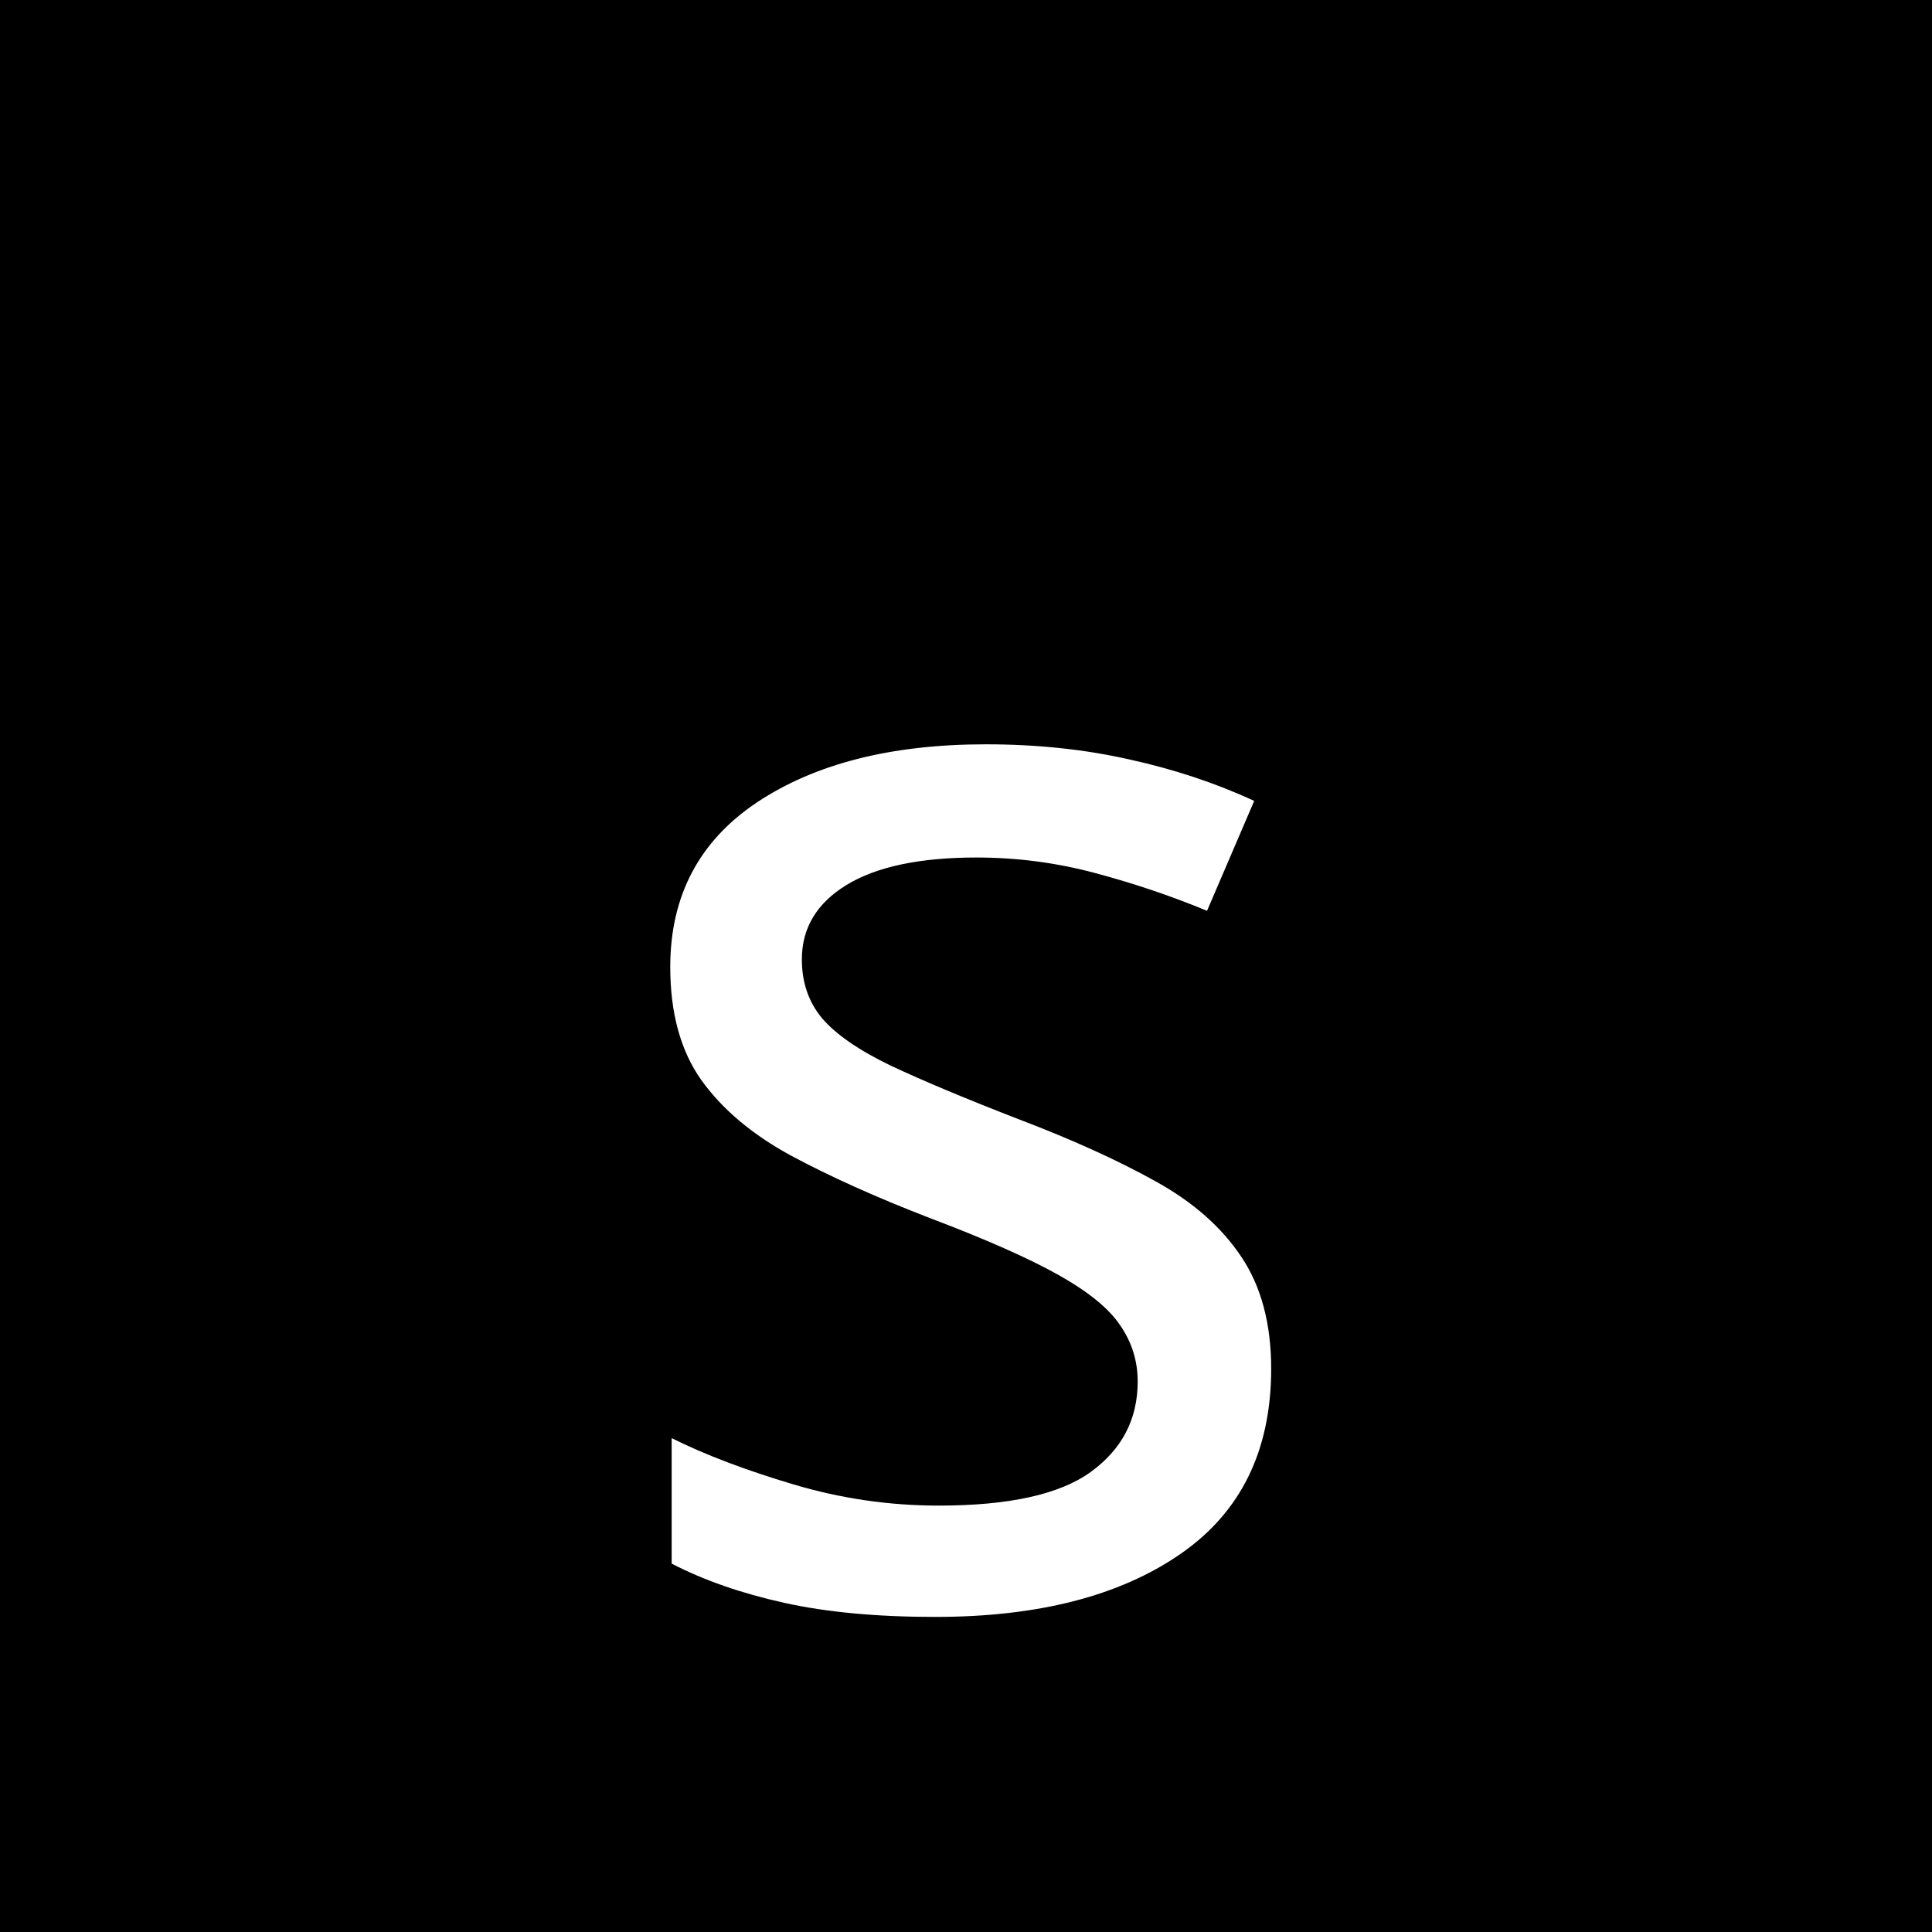
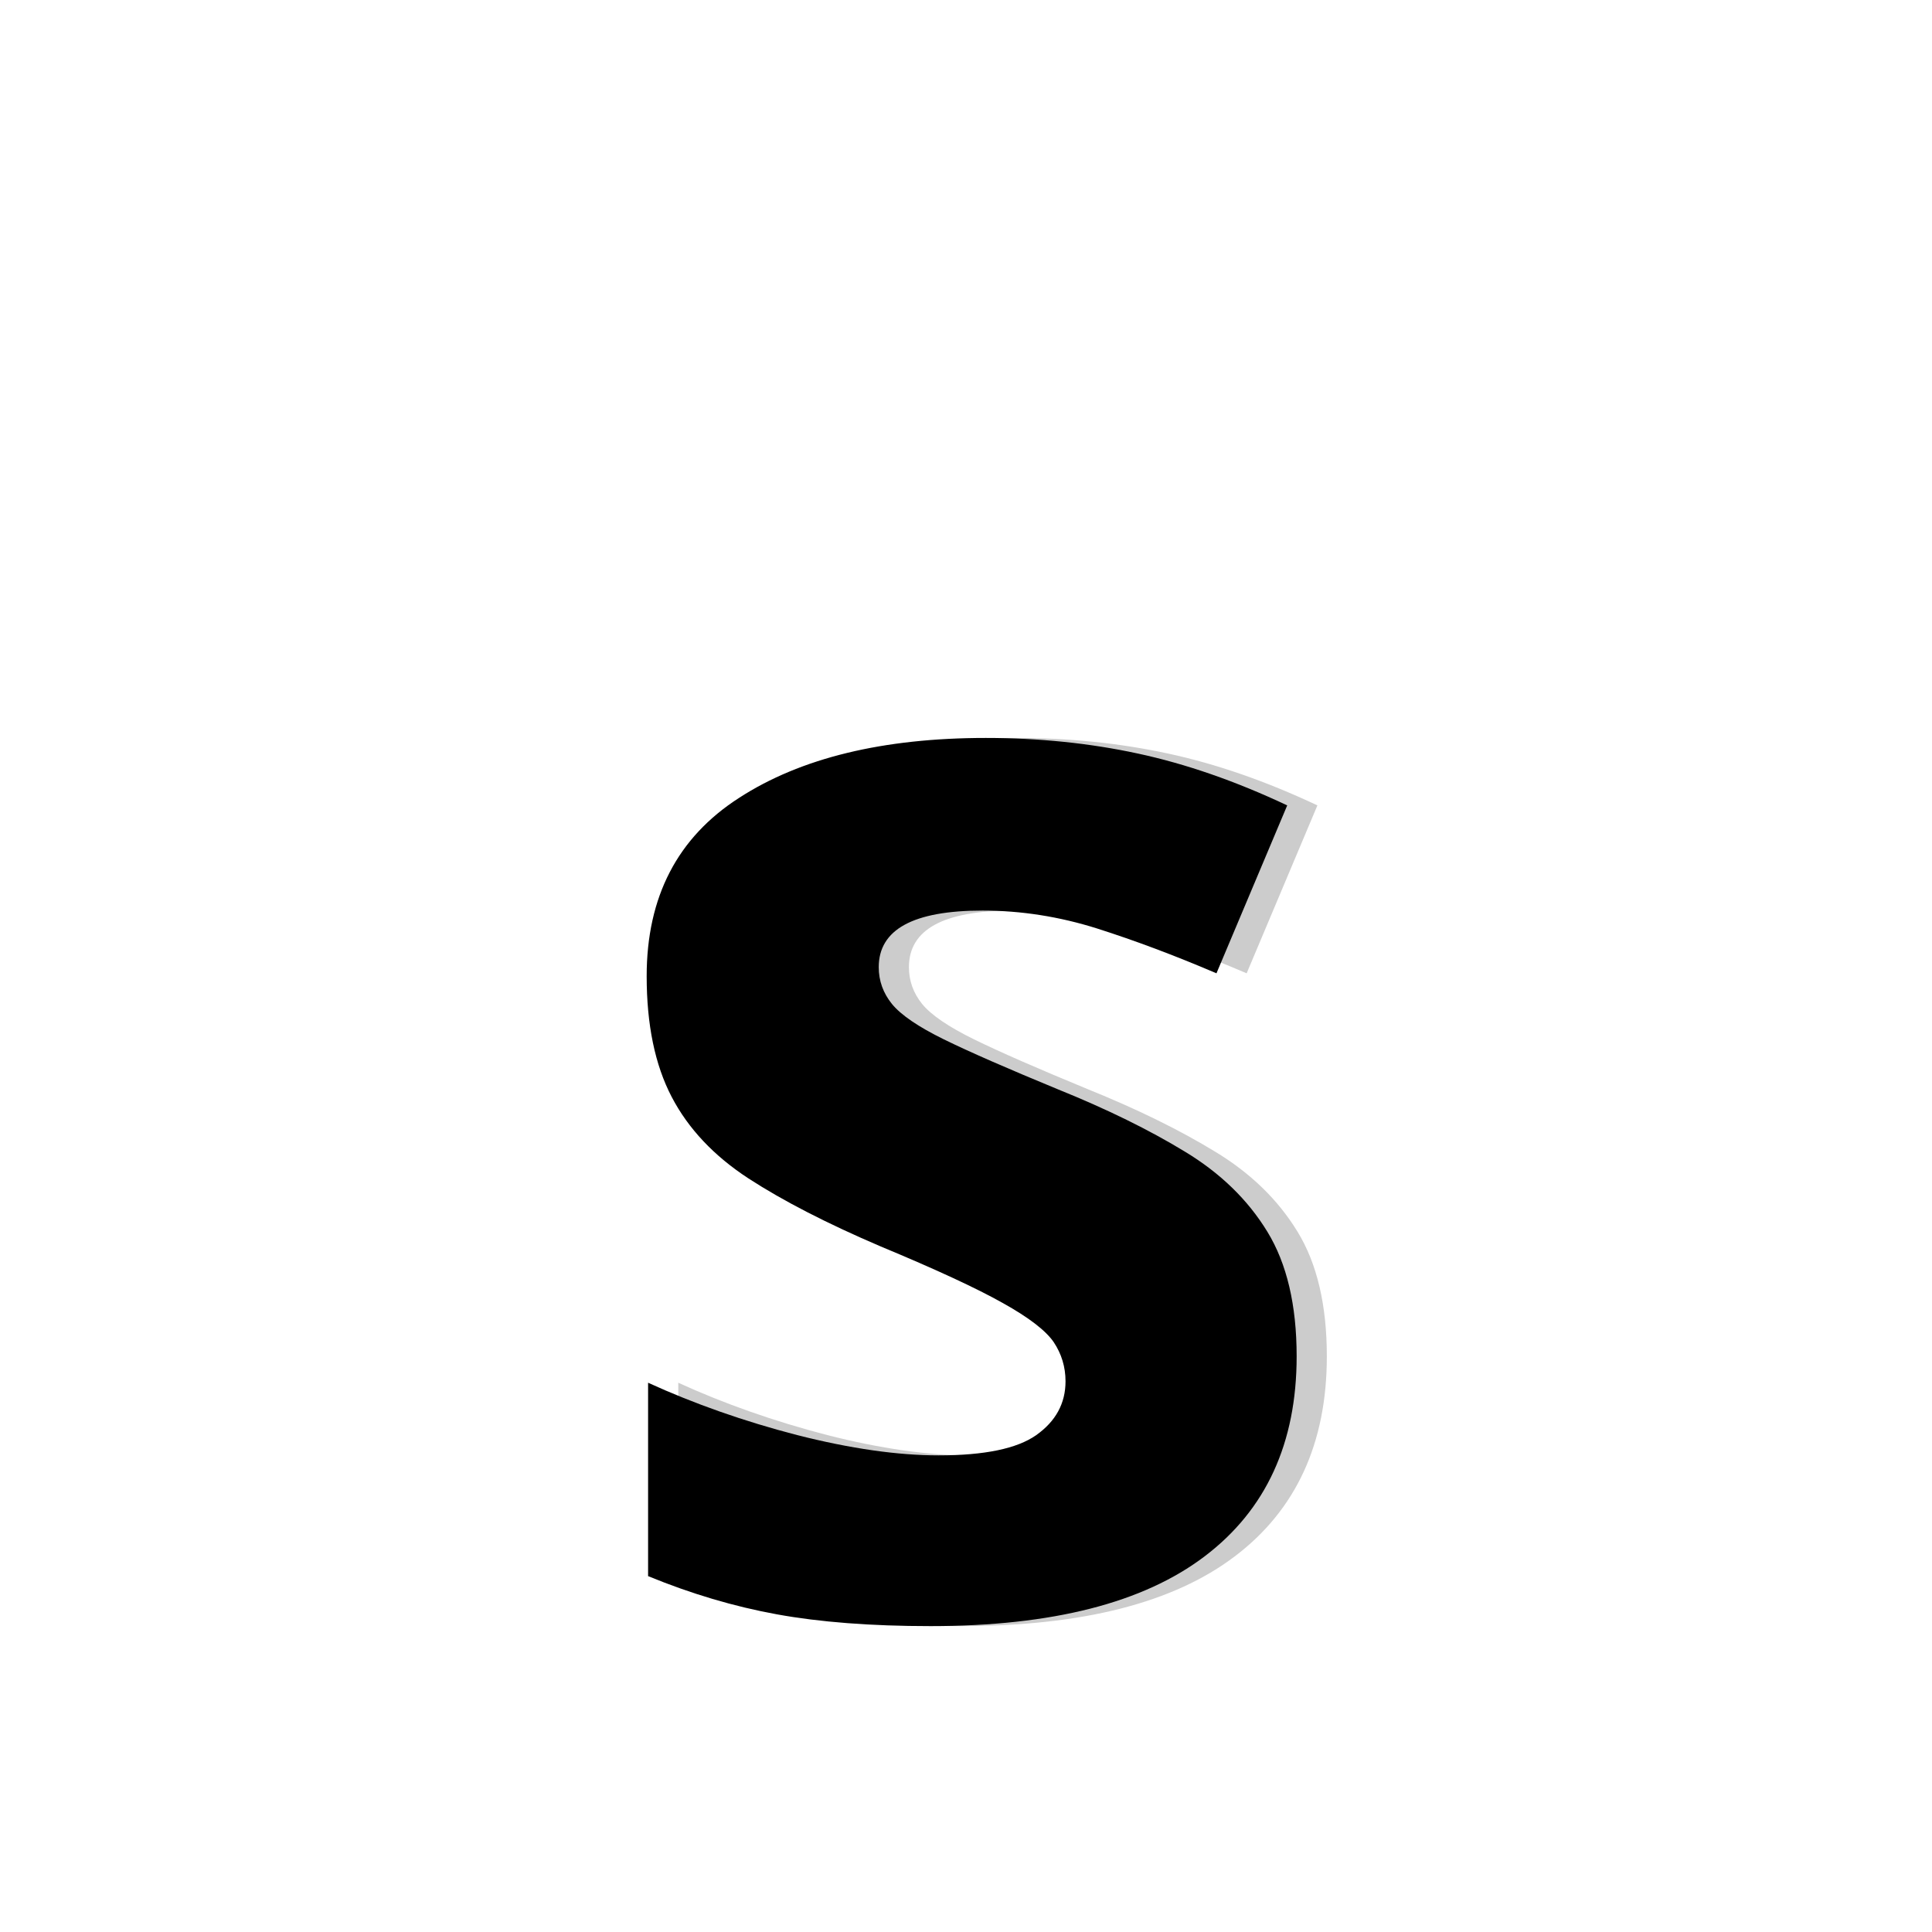
<svg xmlns="http://www.w3.org/2000/svg" viewBox="0 0 64 64">
  <defs>
    <style>
      @font-face {
        font-family: "Terminal Grotesque";
        src: url("https://type.cargo.site/files/TerminalGrotesque.woff")
          format("woff");
        font-style: normal;
        font-weight: normal;
      }
    </style>
  </defs>
-   <rect width="64" height="64" fill="#000" />
-   <text x="32" y="35" fill="#fff" font-family="'Terminal Grotesque', sans-serif" font-size="52" font-weight="400" text-anchor="middle" dominant-baseline="middle">
+   <rect width="64" height="64" fill="#fff" />
+   <g shape-rendering="crispEdges">
+     <text x="33" y="35" fill="#000" opacity="0.2" font-family="'Terminal Grotesque', sans-serif" font-size="52" font-weight="700" text-anchor="middle" dominant-baseline="middle" letter-spacing="-1">
+       s
+     </text>
+   </g>
+   <text x="32" y="35" fill="#000" font-family="'Terminal Grotesque', sans-serif" font-size="52" font-weight="700" text-anchor="middle" dominant-baseline="middle" letter-spacing="-1">
    s
  </text>
</svg>
